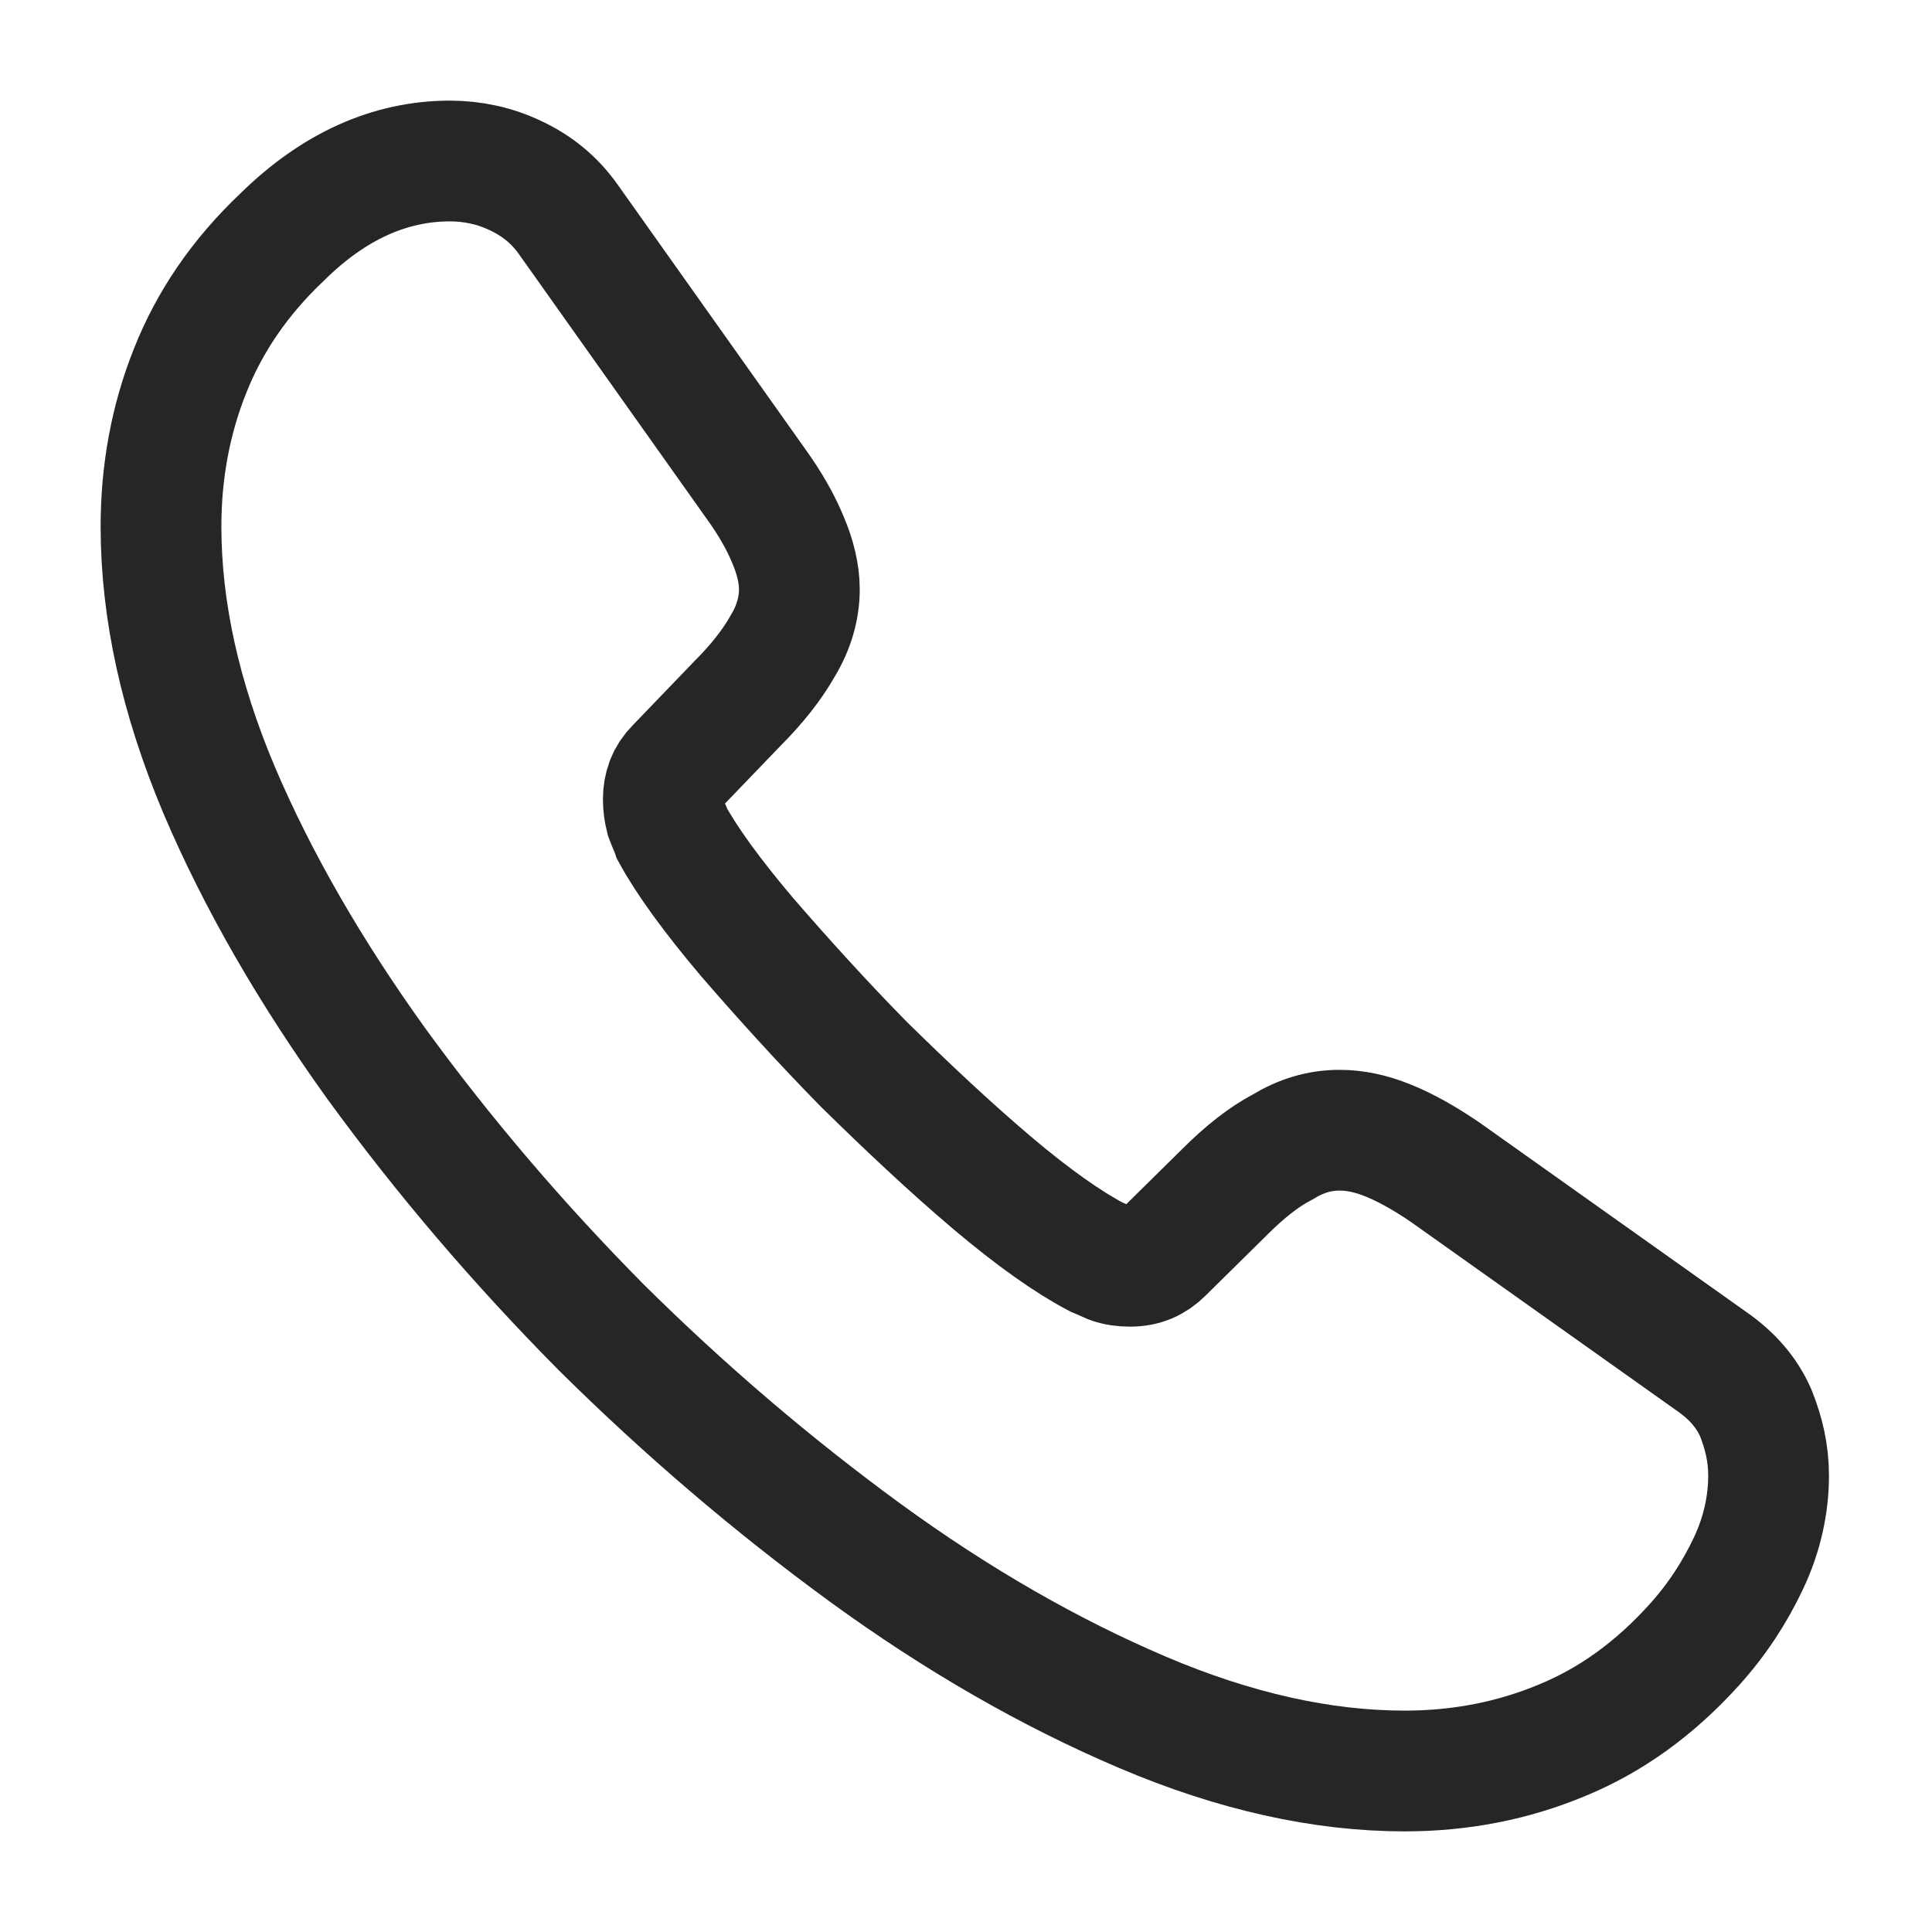
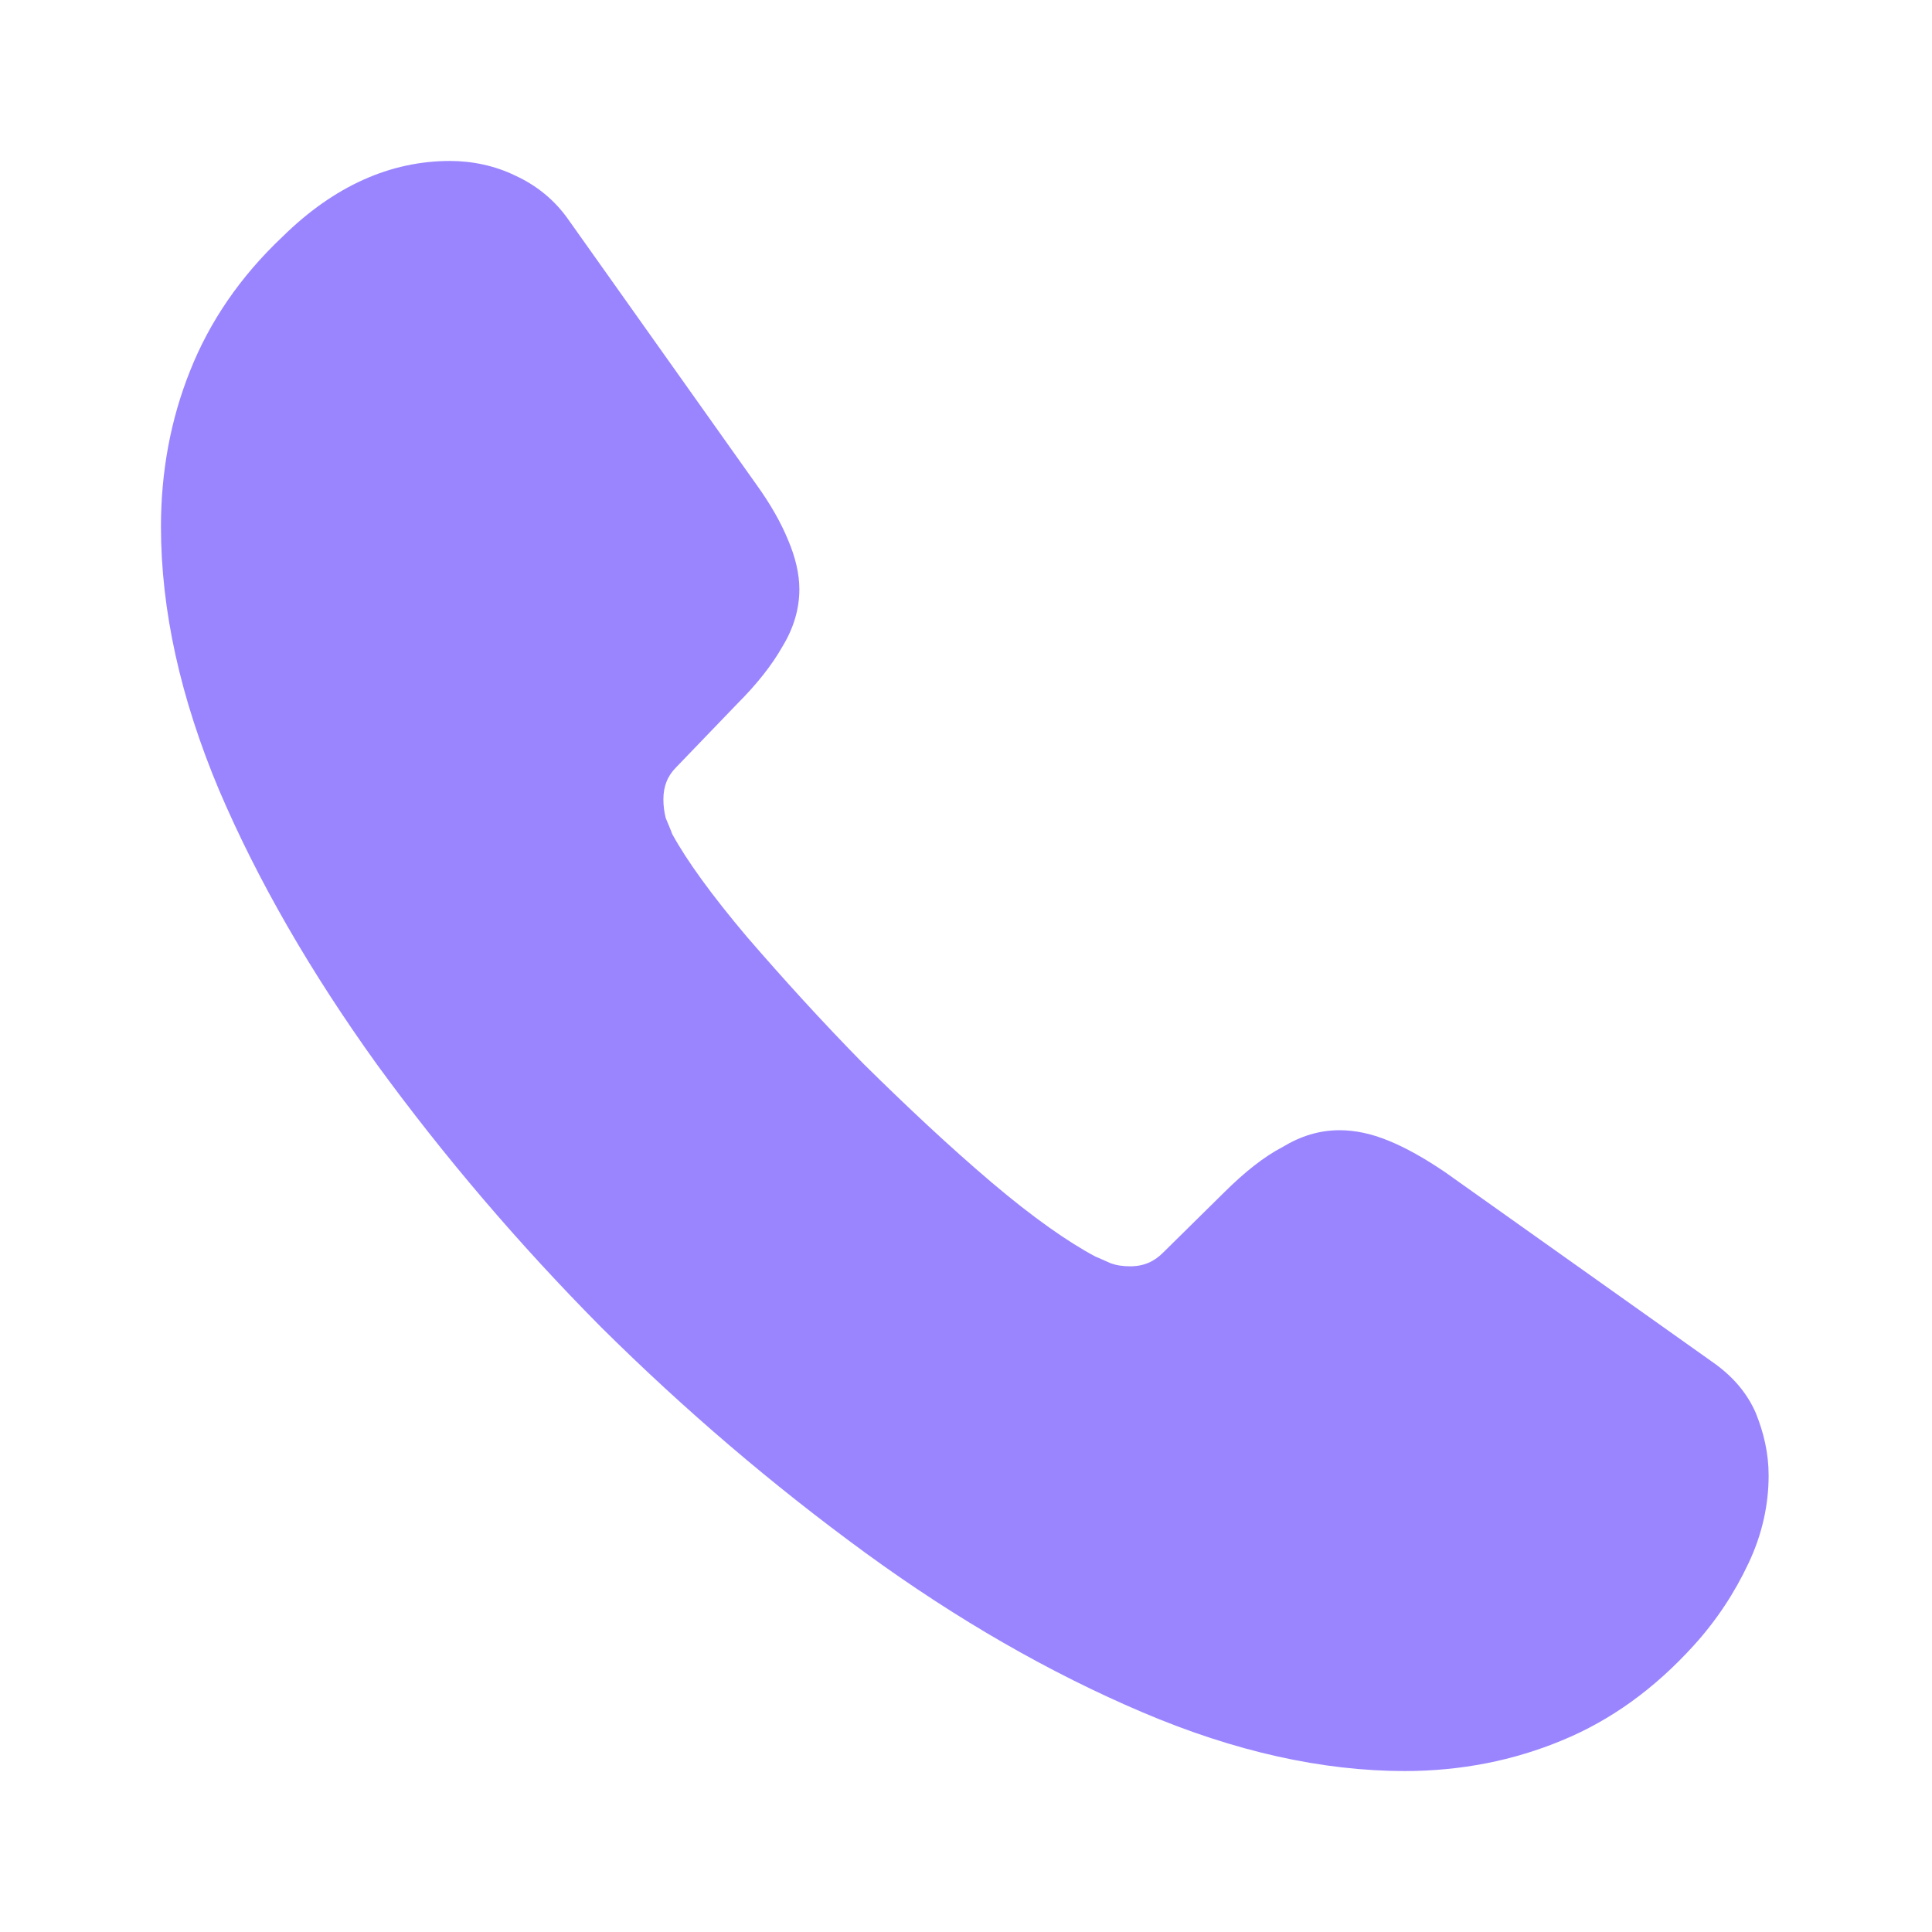
- <svg xmlns="http://www.w3.org/2000/svg" width="24" height="24" viewBox="0 0 24 24" fill="none">
-   <path d="M21.97 18.33C21.97 18.69 21.89 19.06 21.72 19.42C21.55 19.78 21.33 20.12 21.04 20.44C20.55 20.98 20.01 21.37 19.4 21.62C18.8 21.87 18.15 22 17.45 22C16.43 22 15.34 21.76 14.19 21.27C13.04 20.78 11.89 20.12 10.75 19.29C9.6 18.45 8.51 17.52 7.47 16.49C6.44 15.45 5.51 14.36 4.68 13.22C3.86 12.08 3.2 10.94 2.72 9.81C2.24 8.67 2 7.58 2 6.54C2 5.86 2.12 5.21 2.36 4.61C2.6 4 2.98 3.44 3.51 2.94C4.15 2.31 4.85 2 5.59 2C5.87 2 6.15 2.06 6.4 2.18C6.66 2.3 6.89 2.48 7.07 2.74L9.39 6.01C9.57 6.26 9.7 6.49 9.79 6.71C9.88 6.92 9.93 7.13 9.93 7.32C9.93 7.56 9.86 7.8 9.72 8.03C9.59 8.26 9.4 8.5 9.16 8.74L8.4 9.53C8.29 9.64 8.24 9.77 8.24 9.93C8.24 10.01 8.25 10.08 8.27 10.16C8.3 10.24 8.33 10.3 8.35 10.36C8.53 10.69 8.84 11.12 9.28 11.64C9.73 12.16 10.21 12.69 10.73 13.22C11.27 13.75 11.79 14.24 12.32 14.69C12.84 15.13 13.27 15.43 13.61 15.61C13.66 15.63 13.72 15.66 13.79 15.69C13.87 15.72 13.95 15.73 14.04 15.73C14.21 15.73 14.34 15.67 14.45 15.56L15.21 14.81C15.46 14.56 15.7 14.37 15.93 14.25C16.16 14.11 16.39 14.04 16.64 14.04C16.83 14.04 17.03 14.08 17.25 14.17C17.47 14.26 17.7 14.39 17.95 14.56L21.26 16.91C21.52 17.09 21.7 17.3 21.81 17.55C21.91 17.8 21.97 18.05 21.97 18.33Z" stroke="#262626" stroke-width="1.5" stroke-miterlimit="10" />
+ <svg xmlns="http://www.w3.org/2000/svg" width="16" height="16" viewBox="0 0 16 16" fill="none">
+   <path d="M14.647 12.22C14.647 12.46 14.594 12.707 14.48 12.947C14.367 13.187 14.22 13.414 14.027 13.627C13.7 13.987 13.34 14.247 12.934 14.414C12.534 14.58 12.1 14.667 11.633 14.667C10.954 14.667 10.227 14.507 9.46 14.18C8.694 13.854 7.927 13.414 7.167 12.86C6.4 12.3 5.673 11.68 4.98 10.993C4.293 10.3 3.674 9.573 3.12 8.813C2.574 8.053 2.134 7.293 1.813 6.54C1.494 5.78 1.333 5.053 1.333 4.36C1.333 3.907 1.413 3.474 1.573 3.074C1.734 2.667 1.987 2.293 2.34 1.96C2.767 1.54 3.233 1.333 3.727 1.333C3.913 1.333 4.1 1.373 4.267 1.454C4.44 1.534 4.593 1.653 4.713 1.827L6.26 4.007C6.38 4.173 6.467 4.327 6.527 4.473C6.587 4.614 6.62 4.753 6.62 4.88C6.62 5.04 6.574 5.2 6.48 5.354C6.394 5.507 6.267 5.667 6.107 5.827L5.6 6.354C5.527 6.427 5.494 6.513 5.494 6.62C5.494 6.673 5.5 6.72 5.513 6.774C5.534 6.827 5.553 6.867 5.567 6.907C5.687 7.127 5.894 7.413 6.187 7.76C6.487 8.107 6.807 8.46 7.154 8.813C7.513 9.167 7.86 9.493 8.213 9.793C8.56 10.087 8.847 10.287 9.073 10.407C9.107 10.42 9.147 10.44 9.194 10.46C9.247 10.48 9.3 10.487 9.36 10.487C9.473 10.487 9.56 10.447 9.633 10.373L10.14 9.873C10.307 9.707 10.467 9.58 10.62 9.5C10.774 9.407 10.927 9.36 11.094 9.36C11.22 9.36 11.354 9.387 11.5 9.447C11.647 9.507 11.8 9.594 11.967 9.707L14.174 11.274C14.347 11.393 14.467 11.534 14.54 11.7C14.607 11.867 14.647 12.034 14.647 12.22Z" fill="#9A85FF" />
</svg>
